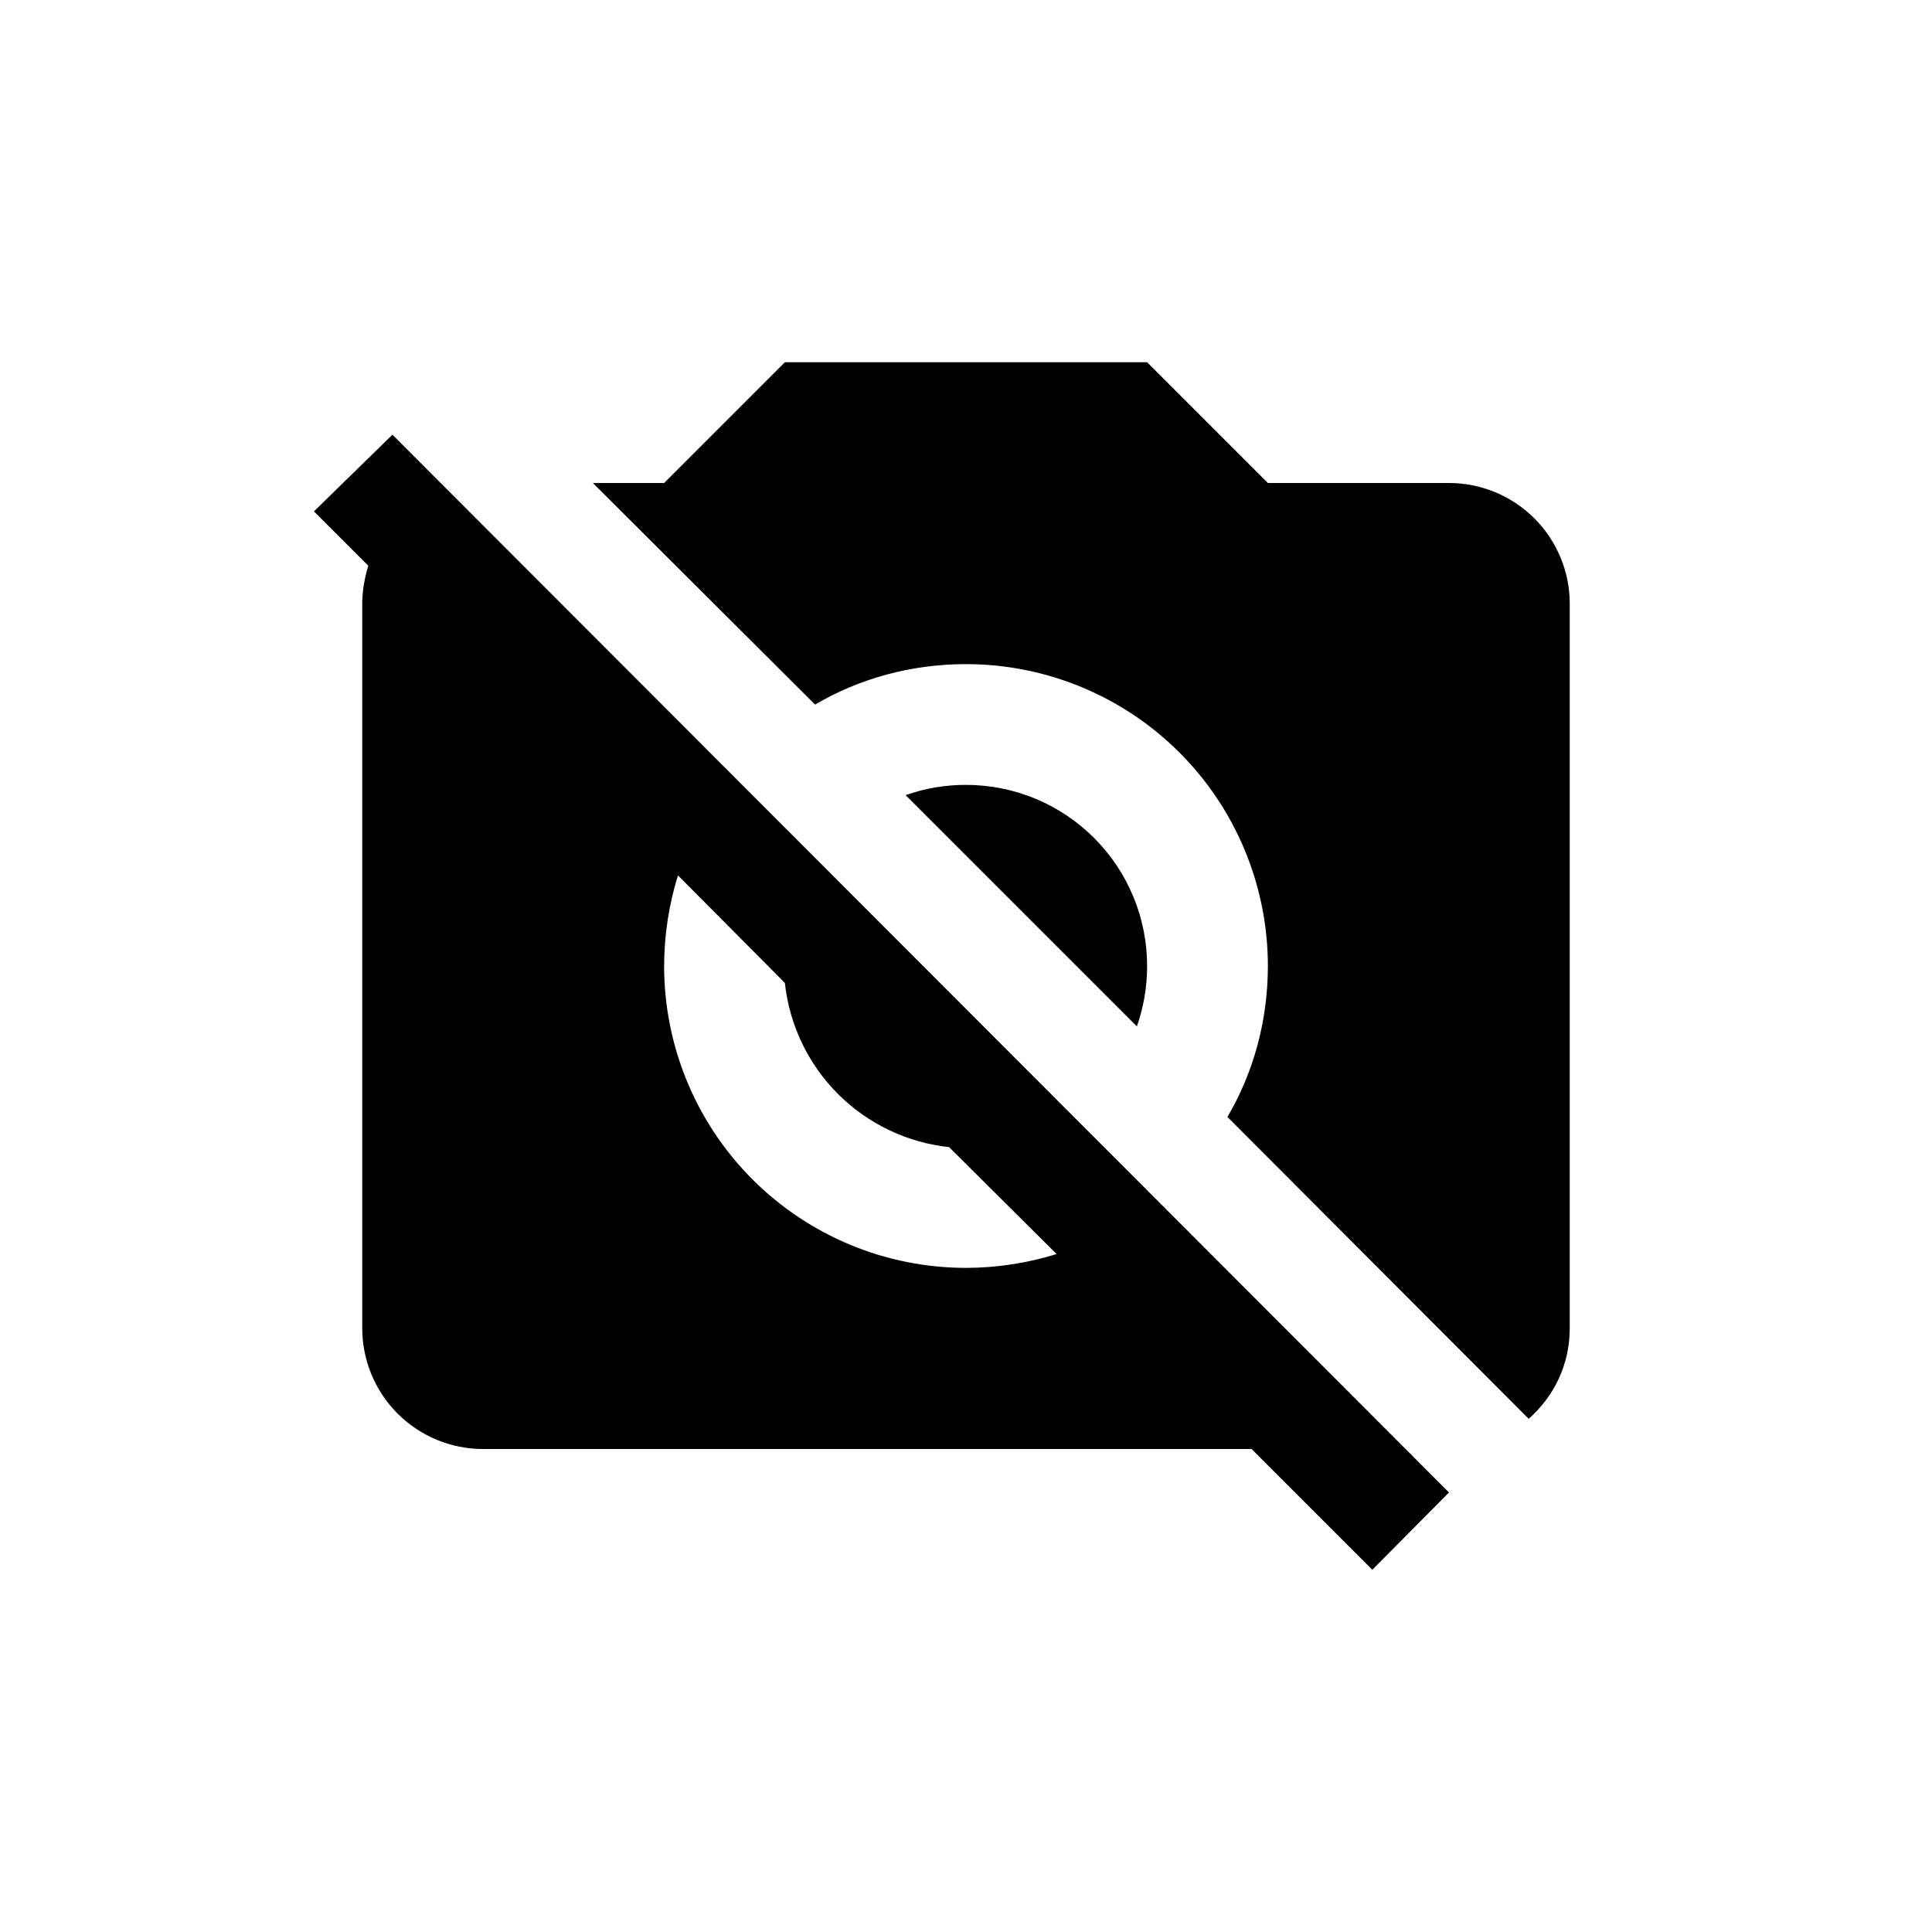
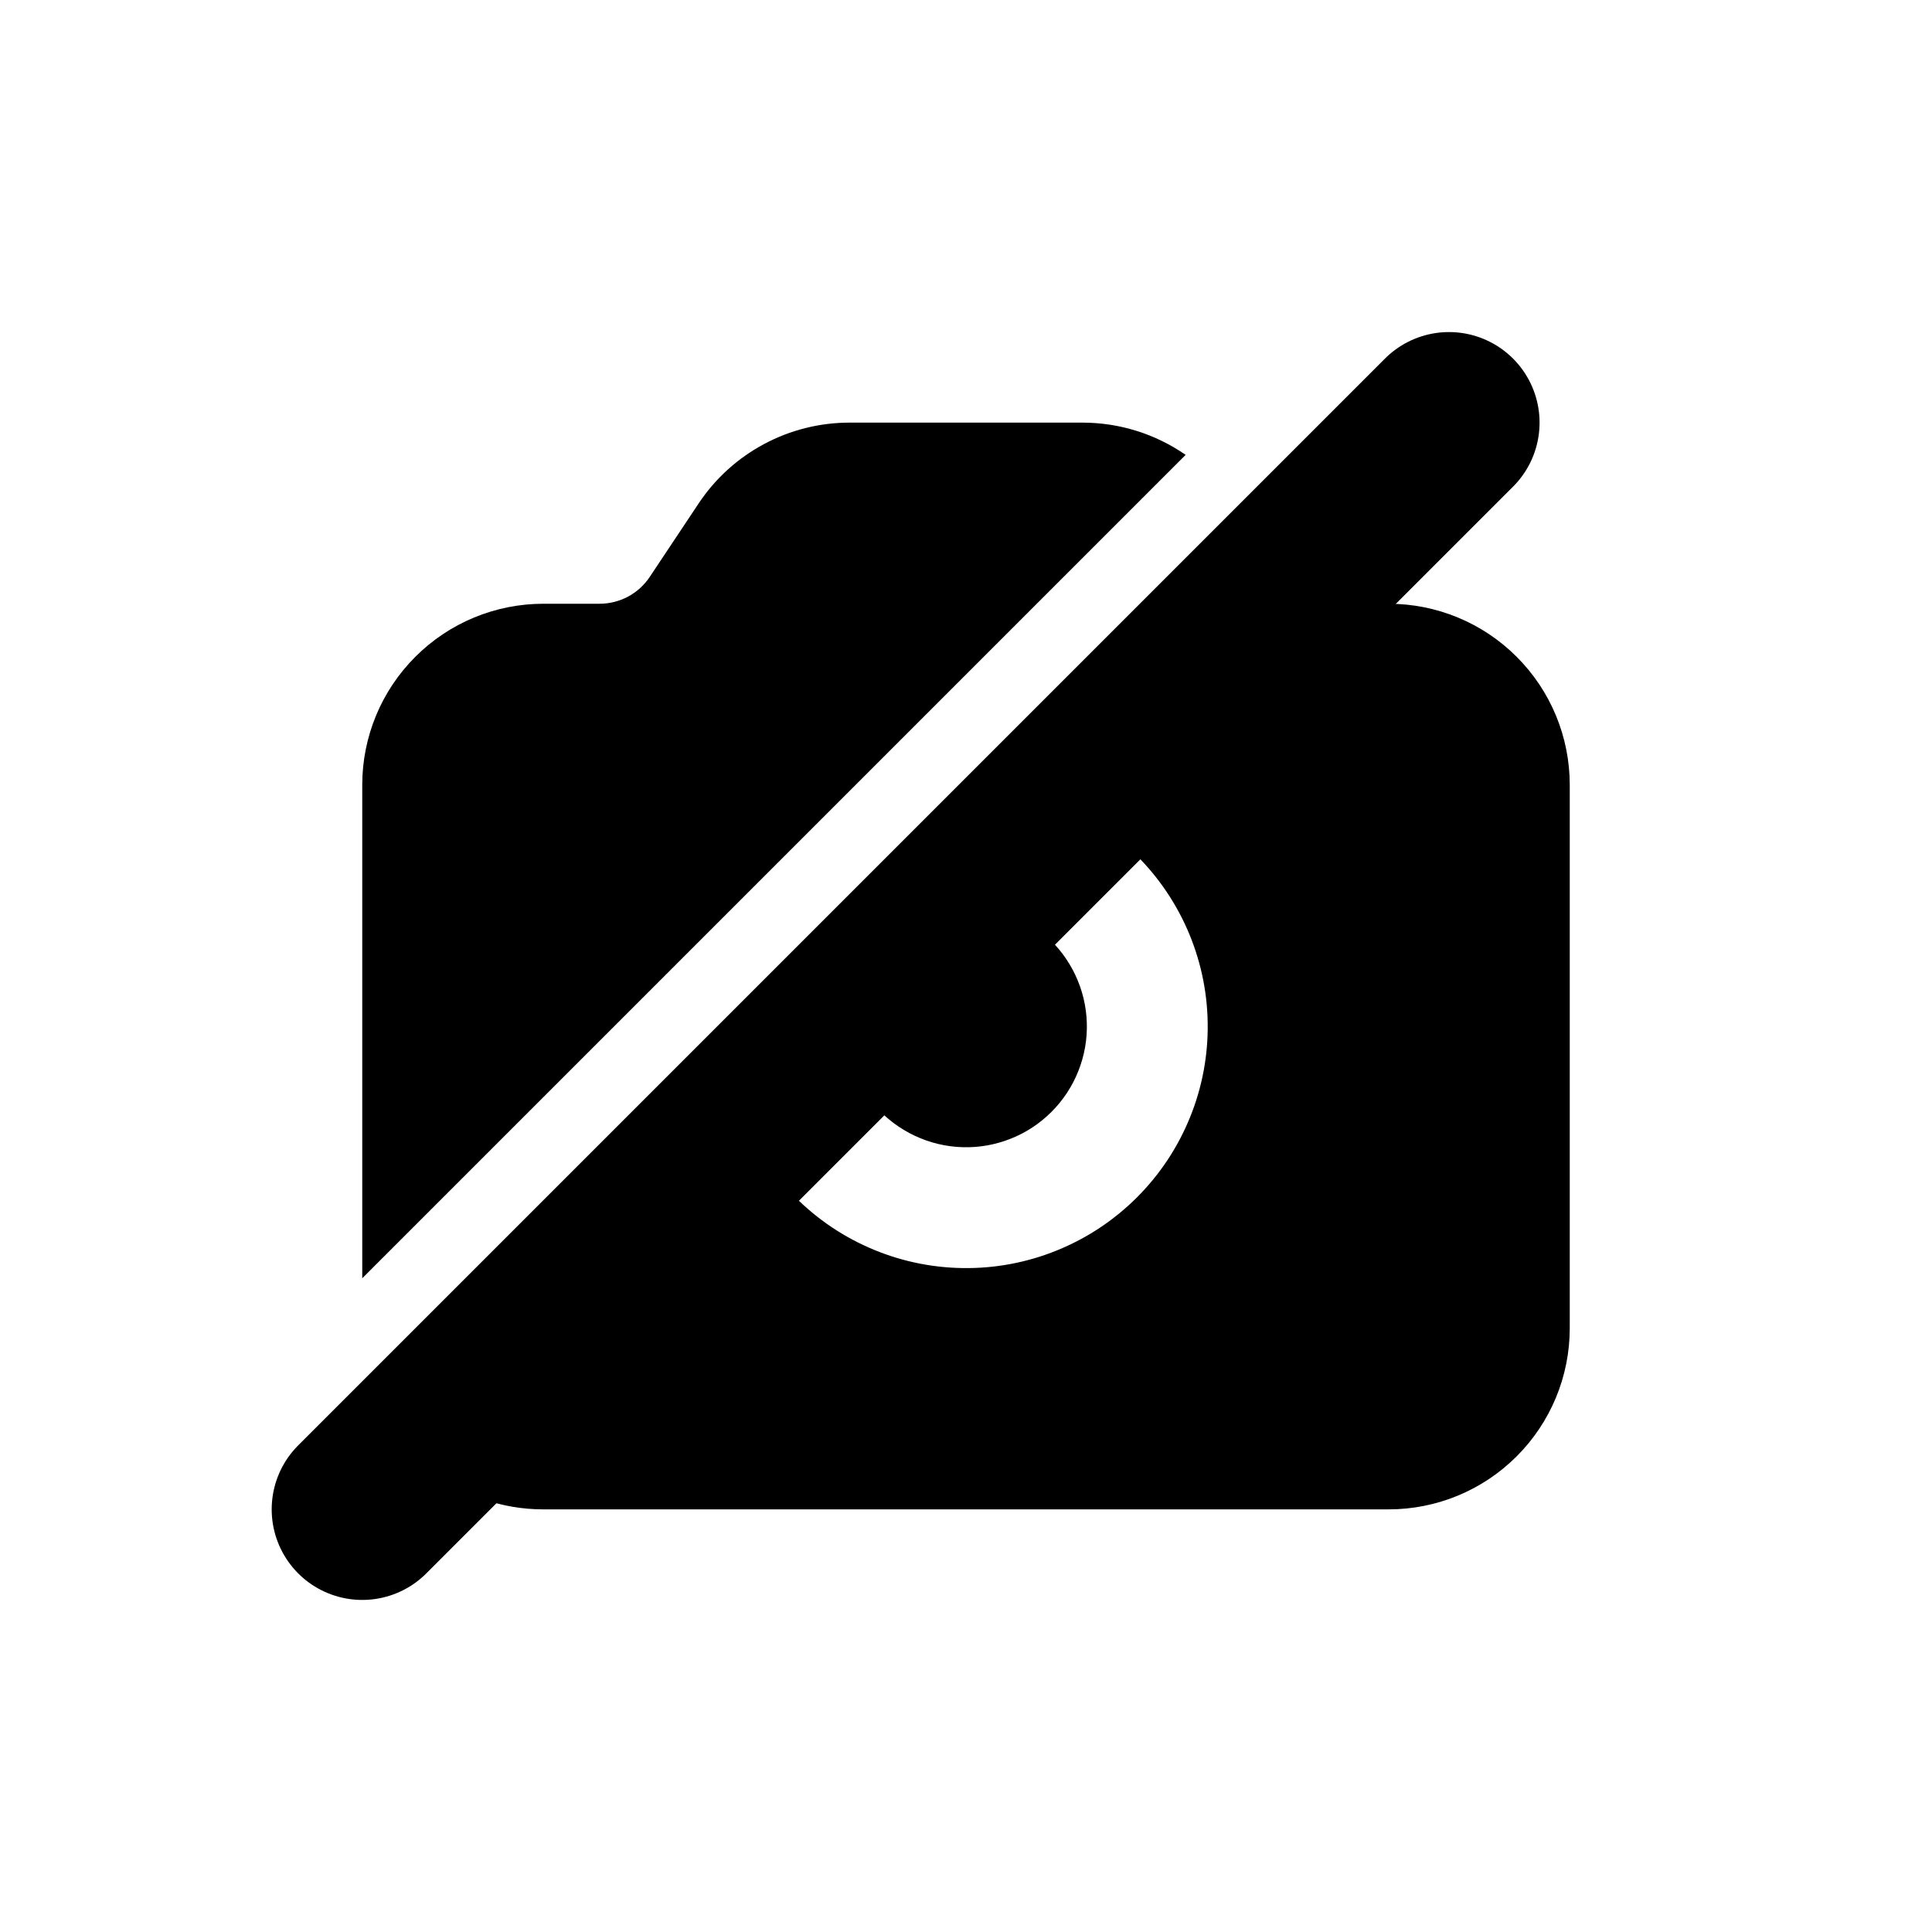
<svg xmlns="http://www.w3.org/2000/svg" width="32" height="32" viewBox="0 0 32 32" fill="none">
-   <path d="M5.2 8.47L6.5 7.2L24 24.72L22.73 26L20.73 24H8C7.47 24 6.961 23.789 6.586 23.414C6.211 23.039 6 22.53 6 22V10C6 9.78 6.04 9.57 6.1 9.37L5.2 8.47ZM11 8L13 6H19L21 8H24C24.53 8 25.039 8.211 25.414 8.586C25.789 8.961 26 9.47 26 10V22C26 22.6 25.74 23.13 25.32 23.5L20.33 18.5C20.76 17.77 21 16.91 21 16C21 14.674 20.473 13.402 19.535 12.464C18.598 11.527 17.326 11 16 11C15.09 11 14.23 11.24 13.5 11.67L9.82 8H11ZM11 16C11 17.326 11.527 18.598 12.464 19.535C13.402 20.473 14.674 21 16 21C16.5 21 17.03 20.92 17.5 20.77L15.72 19C15.024 18.925 14.375 18.615 13.88 18.12C13.385 17.625 13.075 16.976 13 16.28L11.23 14.5C11.08 14.97 11 15.5 11 16ZM16 13C16.796 13 17.559 13.316 18.121 13.879C18.684 14.441 19 15.204 19 16C19 16.341 18.943 16.679 18.83 17L15 13.17C15.321 13.057 15.659 12.999 16 13Z" fill="black" />
+   <path d="M24 7L6 25Z" fill="black" />
+   <path d="M24 7L6 25" stroke="black" stroke-width="3" stroke-linecap="round" stroke-linejoin="round" />
+   <path fill-rule="evenodd" clip-rule="evenodd" d="M22.828 10H23C23.796 10 24.559 10.316 25.121 10.879C25.684 11.441 26 12.204 26 13V22C26 22.796 25.684 23.559 25.121 24.121C24.559 24.684 23.796 25 23 25H9C8.65 25 8.312 24.94 8 24.83L13.087 19.741C13.454 20.132 13.895 20.445 14.386 20.662C14.876 20.879 15.404 20.995 15.94 21.003C16.476 21.012 17.008 20.913 17.505 20.711C18.002 20.51 18.453 20.211 18.832 19.832C19.211 19.453 19.51 19.002 19.711 18.505C19.913 18.008 20.012 17.476 20.003 16.94C19.995 16.404 19.879 15.876 19.662 15.386C19.445 14.895 19.132 14.454 18.741 14.087L22.828 10ZM17.326 15.503C17.531 15.684 17.696 15.905 17.812 16.152C17.928 16.399 17.993 16.667 18.001 16.94C18.01 17.213 17.962 17.485 17.861 17.739C17.761 17.993 17.609 18.223 17.416 18.416C17.223 18.609 16.993 18.761 16.739 18.861C16.485 18.962 16.213 19.01 15.94 19.001C15.667 18.993 15.399 18.928 15.152 18.812C14.905 18.696 14.684 18.531 14.503 18.326L17.326 15.503ZM6 21.172V13C6 12.204 6.316 11.441 6.879 10.879C7.441 10.316 8.204 10 9 10H9.93C10.095 10 10.257 9.959 10.402 9.882C10.547 9.804 10.671 9.692 10.762 9.555L11.574 8.335C11.848 7.924 12.219 7.588 12.655 7.355C13.09 7.122 13.576 7 14.07 7H17.93C18.54 7 19.136 7.186 19.638 7.534L6 21.172Z" fill="black" />
</svg>
